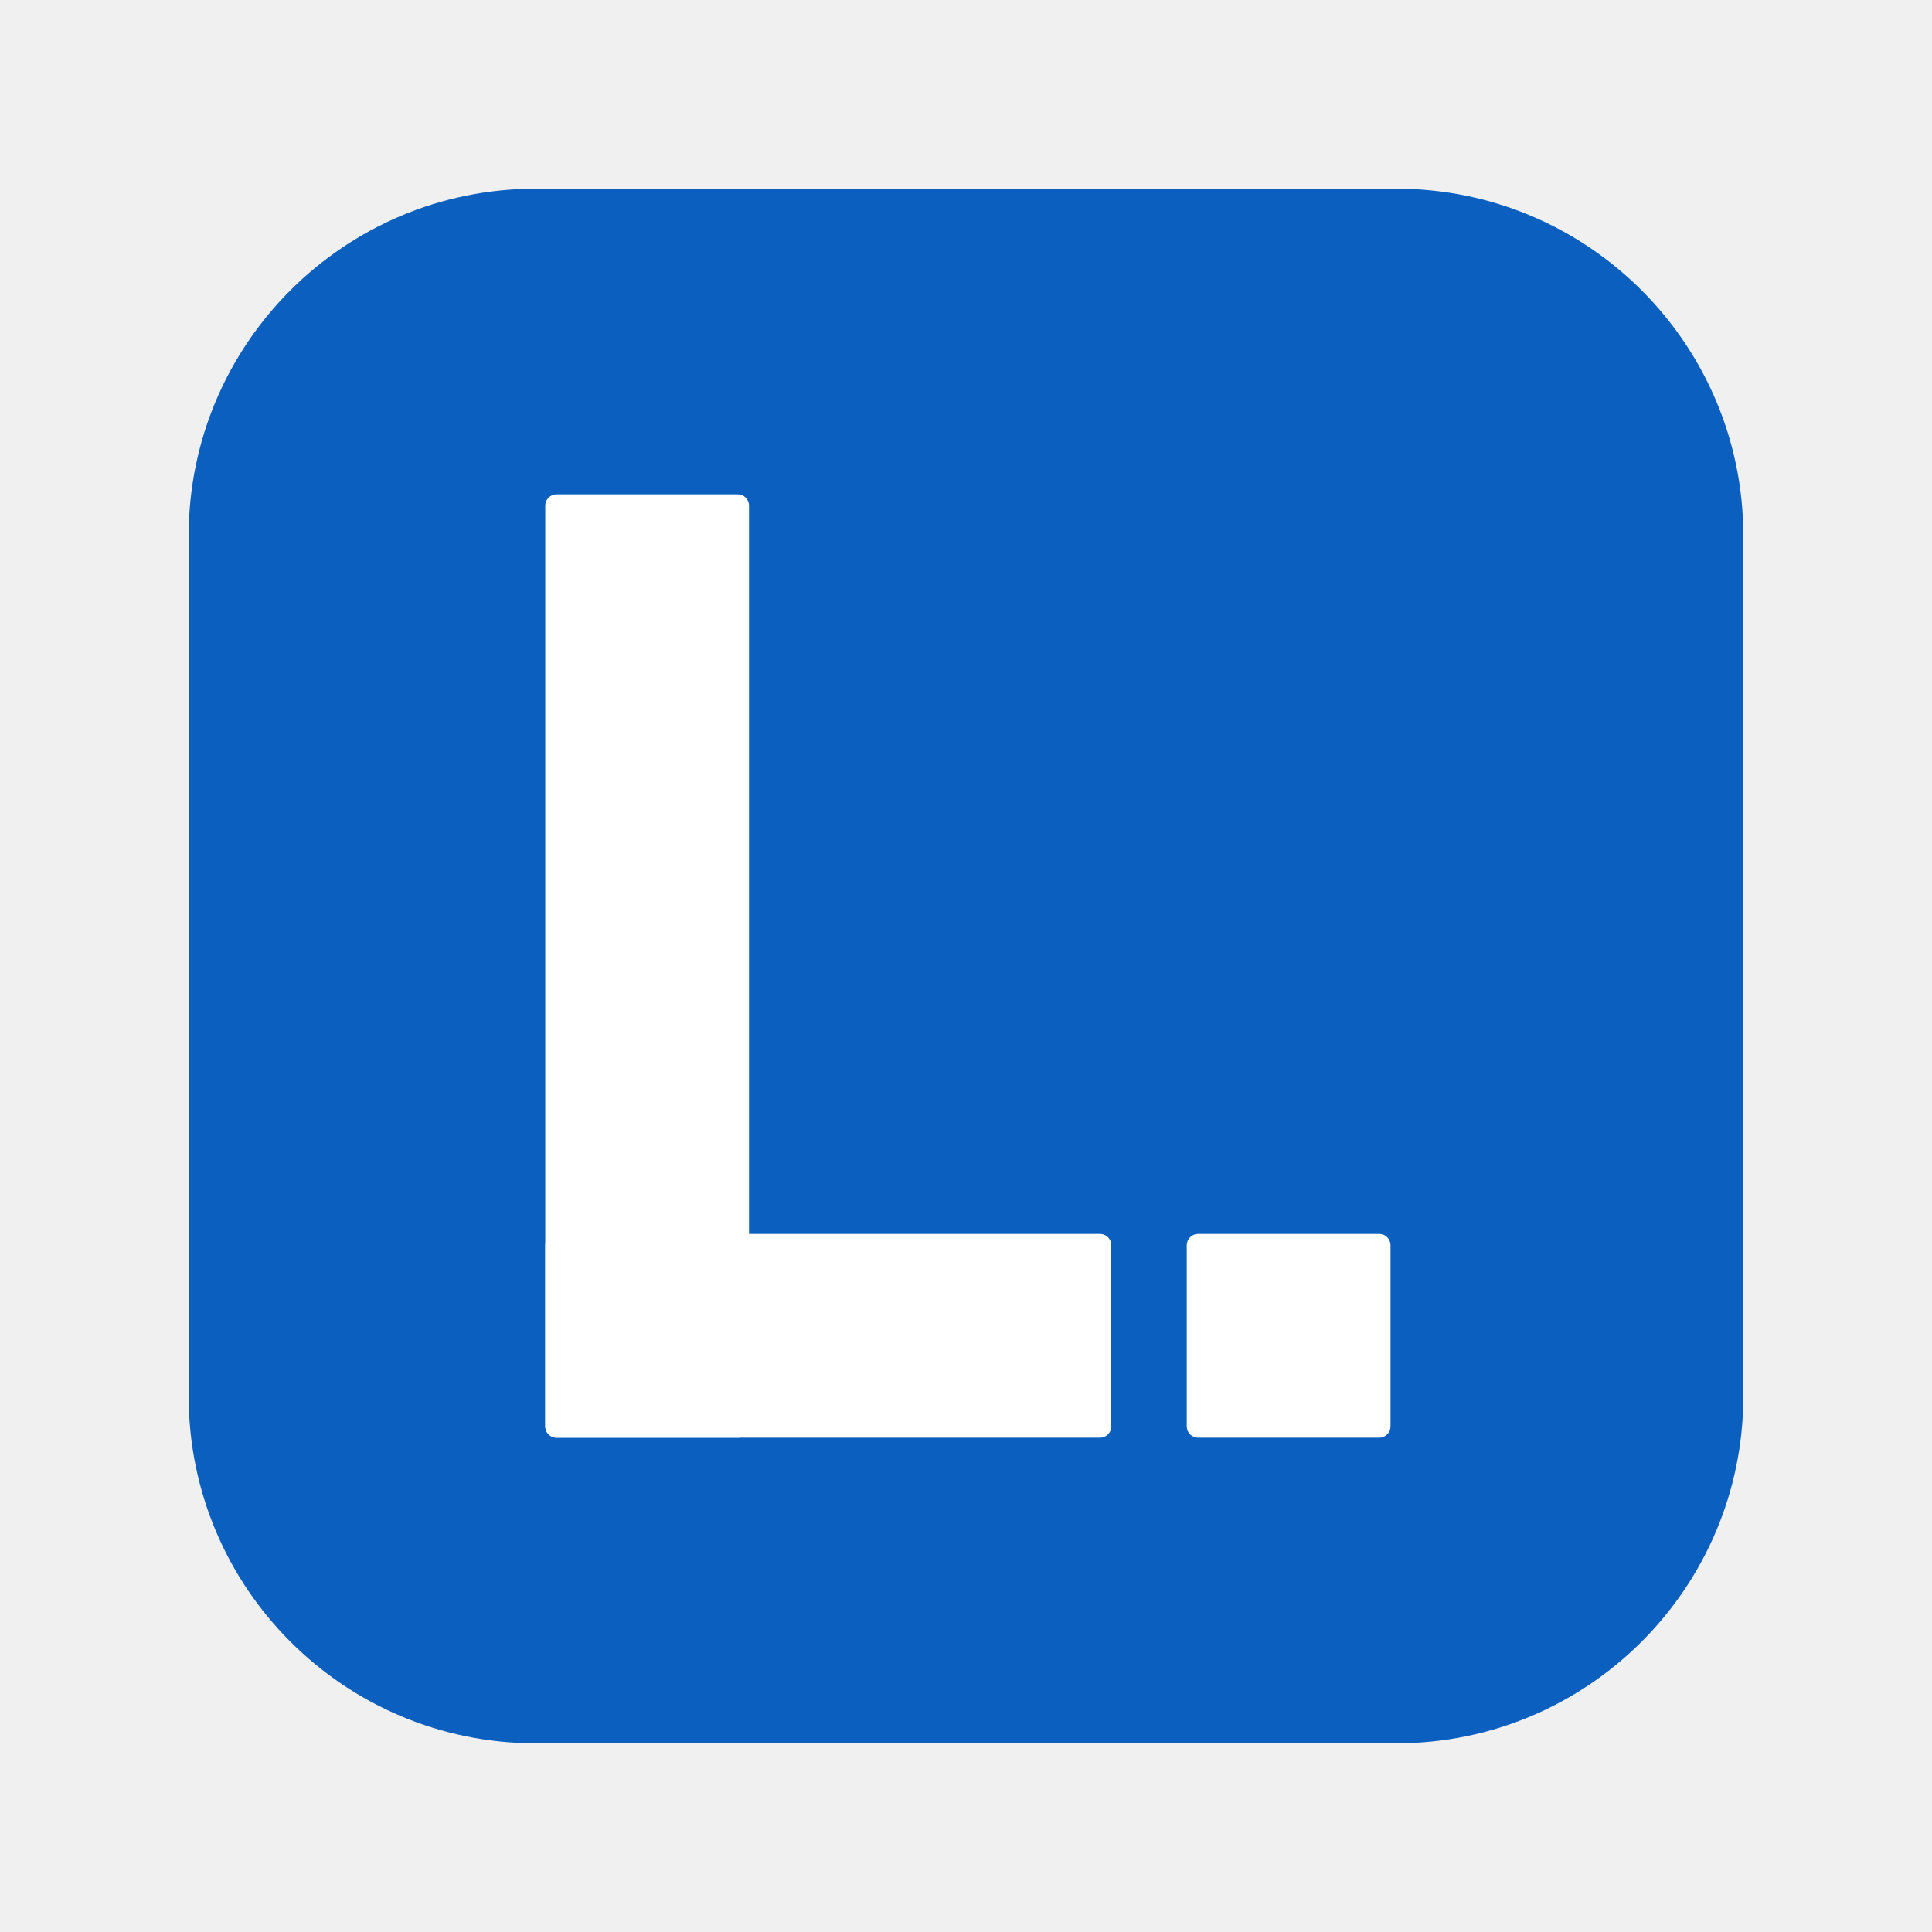
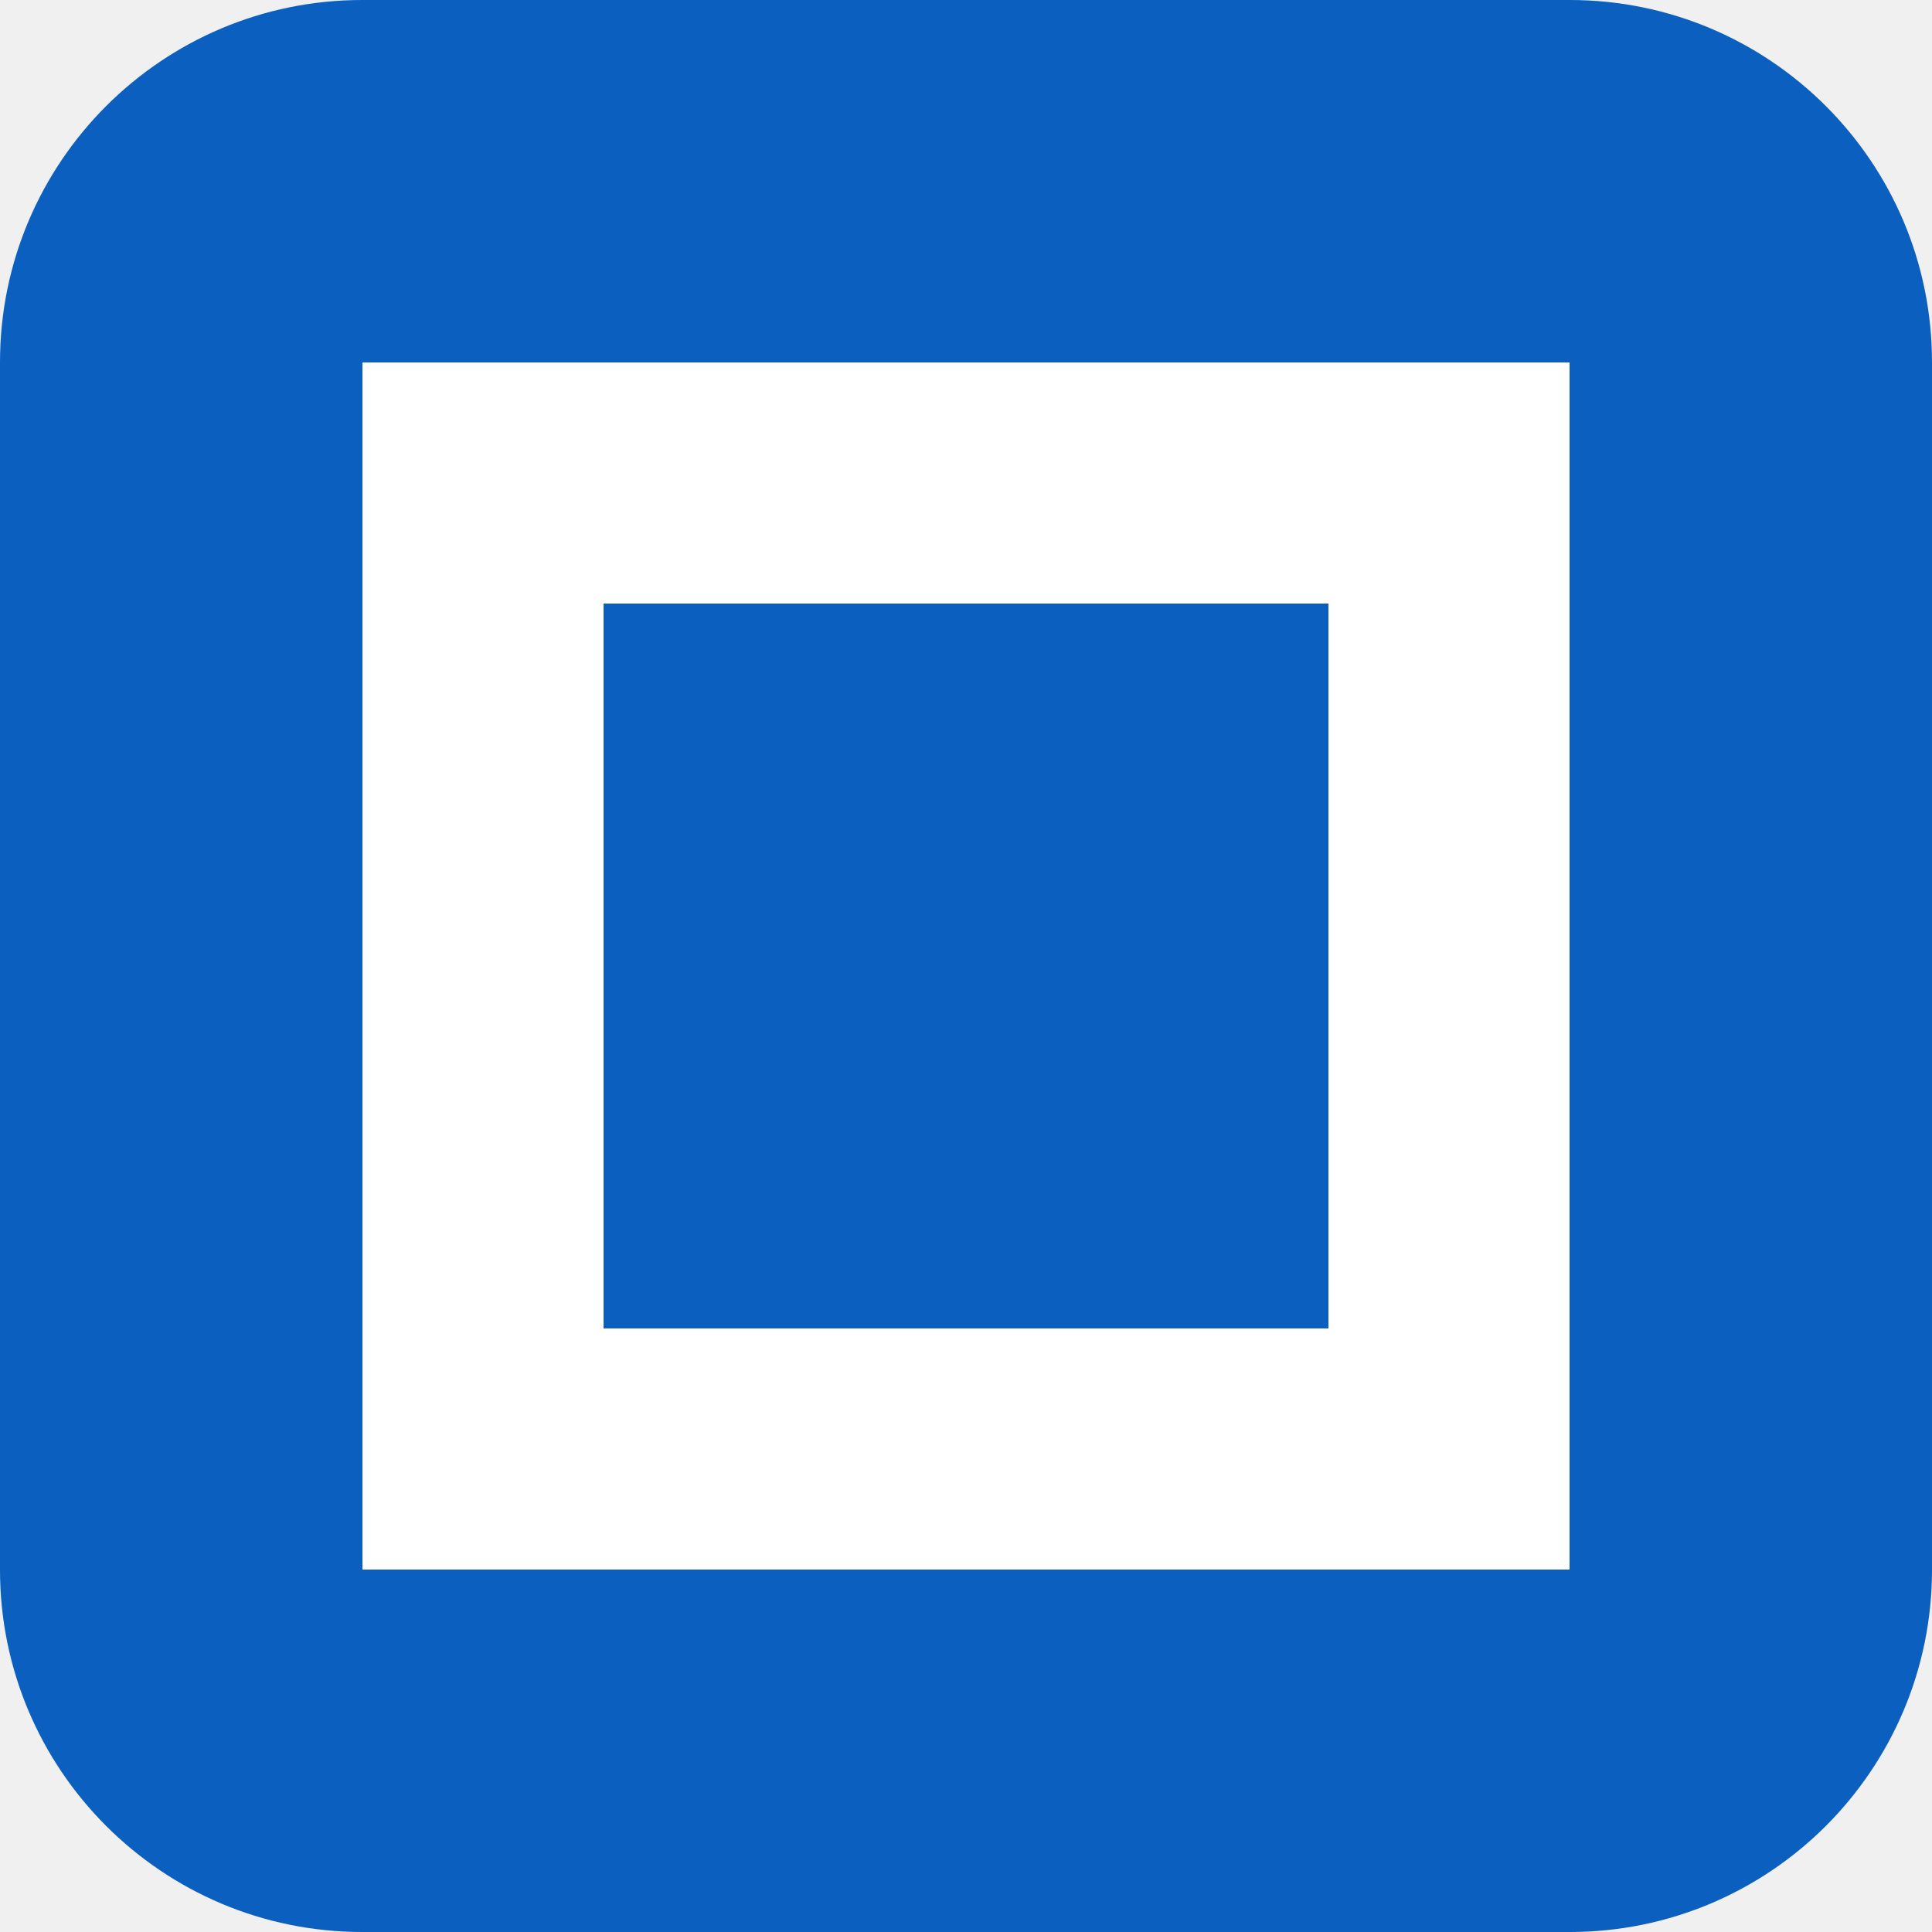
- <svg xmlns="http://www.w3.org/2000/svg" viewBox="0 0 1024 1024">
-   <rect x="100" y="100" width="824" height="824" rx="184" fill="#0a5fbf" />
-   <rect x="289" y="262" width="108" height="500" rx="6" fill="#ffffff" />
-   <rect x="289" y="654" width="300" height="108" rx="6" fill="#ffffff" />
-   <rect x="629" y="654" width="108" height="108" rx="6" fill="#ffffff" />
+ <svg xmlns="http://www.w3.org/2000/svg" viewBox="0 0 16 16">
+   <rect width="16" height="16" rx="3" fill="#0a5fbf" />
+   <rect x="4" y="4" width="8" height="8" fill="none" stroke="#ffffff" stroke-width="2" shape-rendering="crispEdges" />
</svg>
